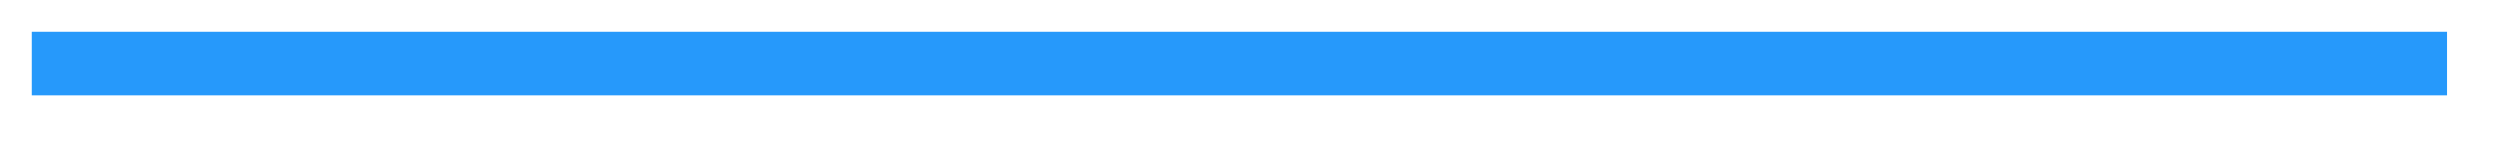
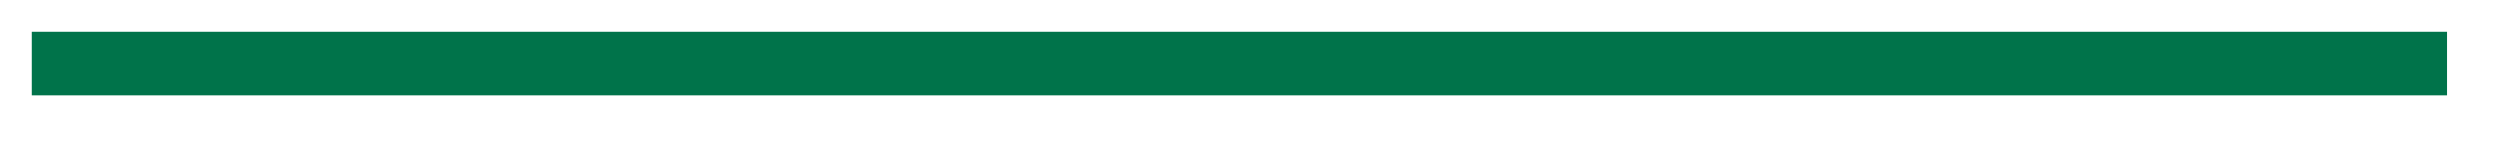
<svg xmlns="http://www.w3.org/2000/svg" version="1.1" width="118px" height="7px">
  <g transform="matrix(1 0 0 1 -203.5 -263.5 )">
-     <path d="M 205 266.5  L 319 266.5  " stroke-width="3" stroke="#2699fb" fill="none" />
+     <path d="M 205 266.5  L 319 266.5  " stroke-width="3" stroke="#00734a" fill="none" />
  </g>
</svg>
